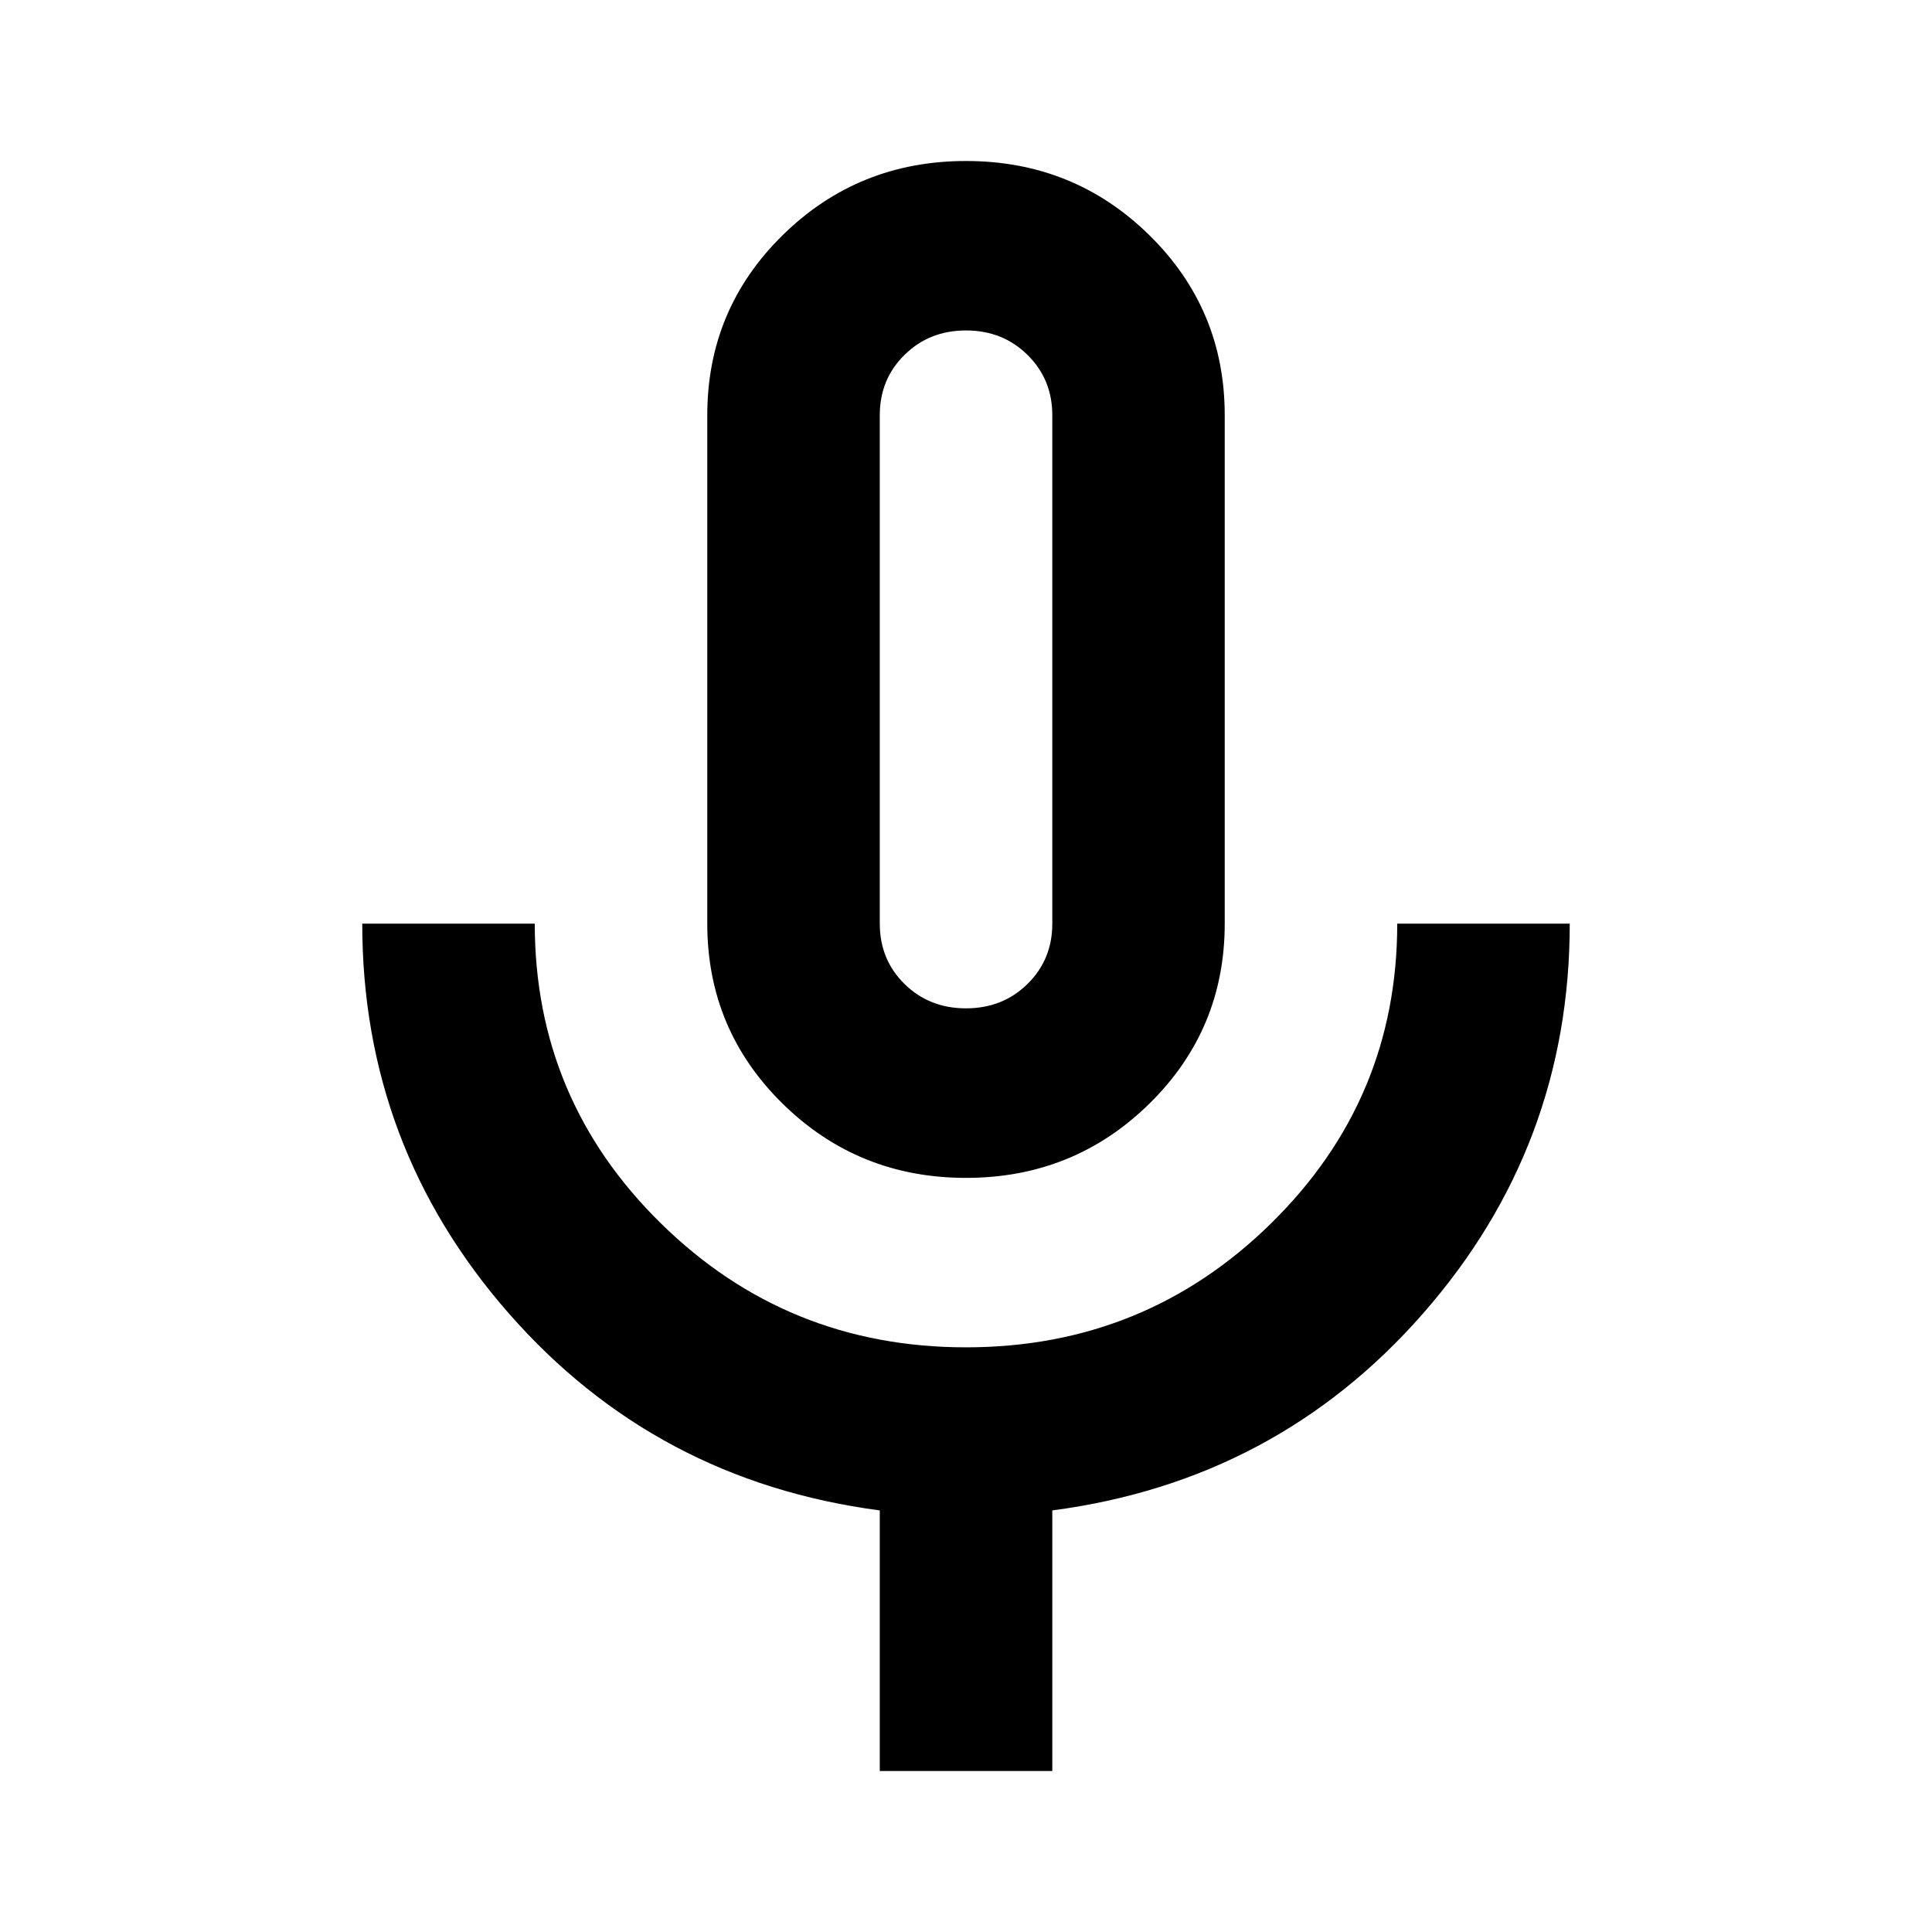
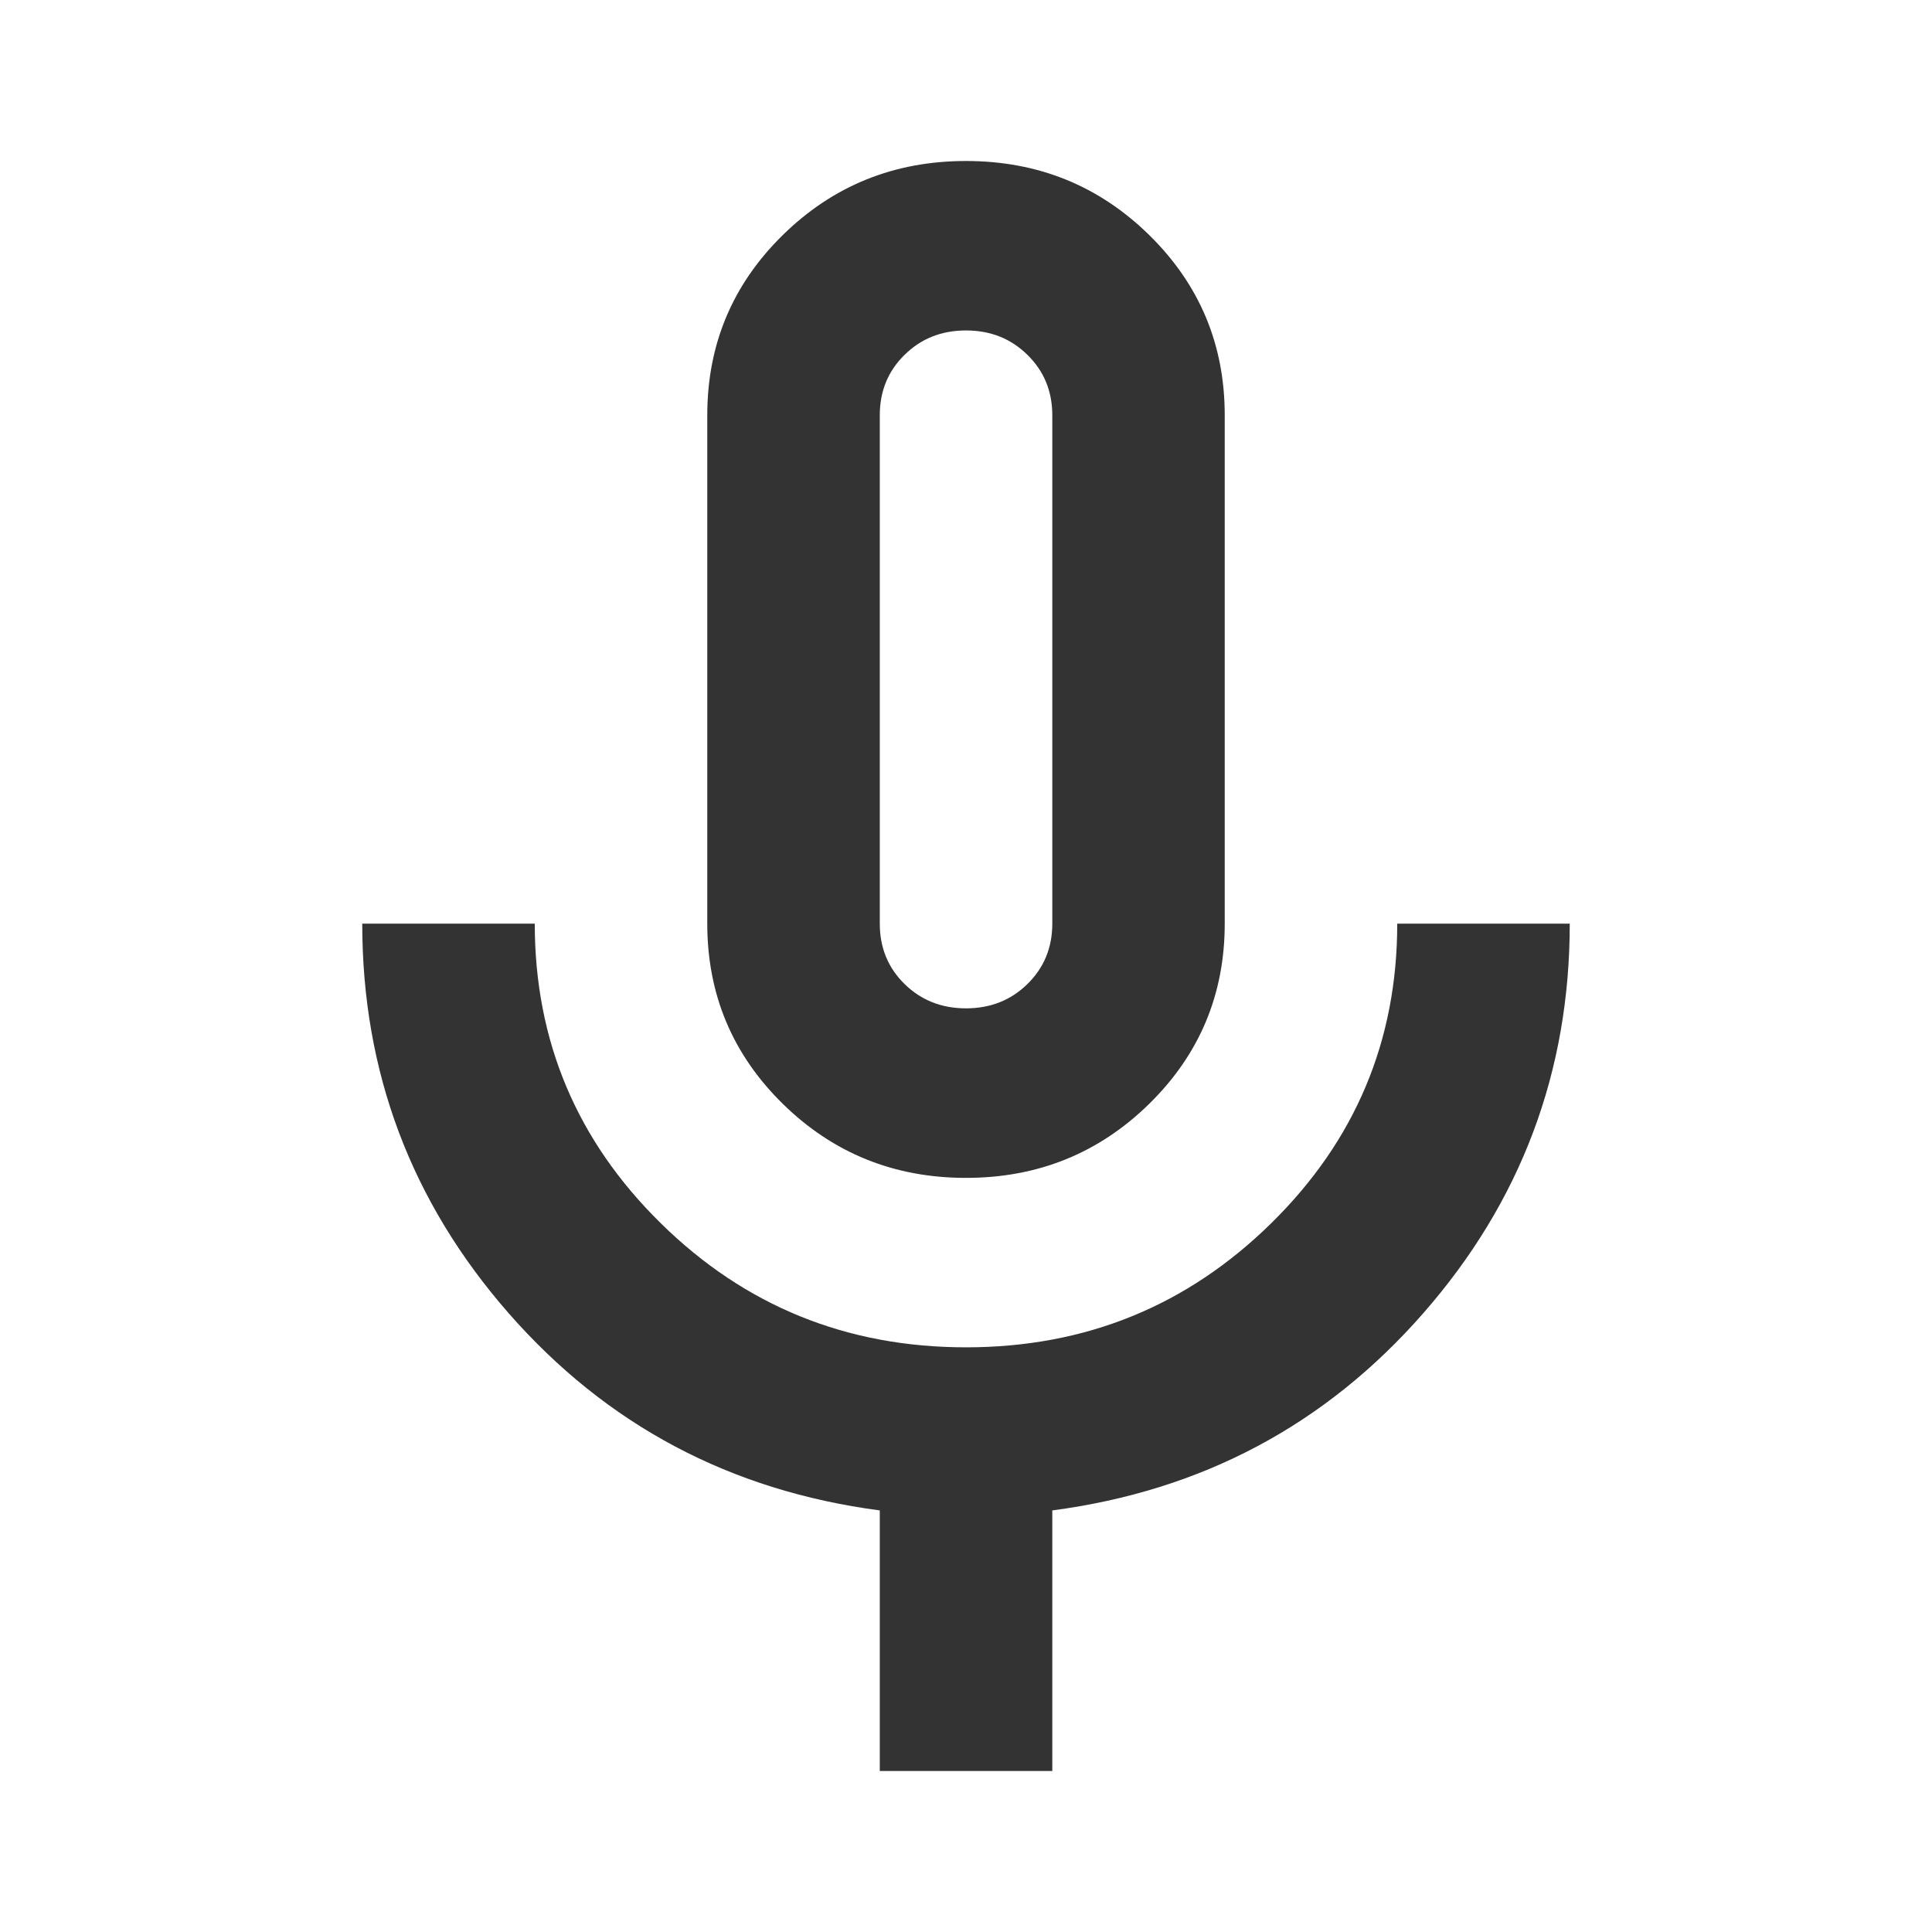
- <svg xmlns="http://www.w3.org/2000/svg" width="24" height="24" viewBox="0 0 24 24">
-   <path d="M12 14.632C11.107 14.632 10.348 14.325 9.723 13.711C9.098 13.097 8.786 12.351 8.786 11.474V5.158C8.786 4.281 9.098 3.535 9.723 2.921C10.348 2.307 11.107 2 12 2C12.893 2 13.652 2.307 14.277 2.921C14.902 3.535 15.214 4.281 15.214 5.158V11.474C15.214 12.351 14.902 13.097 14.277 13.711C13.652 14.325 12.893 14.632 12 14.632ZM10.929 22V18.763C9.071 18.518 7.536 17.702 6.321 16.316C5.107 14.93 4.5 13.316 4.5 11.474H6.643C6.643 12.93 7.165 14.171 8.21 15.197C9.254 16.224 10.518 16.737 12 16.737C13.482 16.737 14.745 16.224 15.79 15.197C16.835 14.171 17.357 12.93 17.357 11.474H19.5C19.5 13.316 18.893 14.93 17.678 16.316C16.464 17.702 14.929 18.518 13.072 18.763V22H10.929ZM12 12.526C12.304 12.526 12.558 12.425 12.763 12.224C12.969 12.022 13.072 11.772 13.072 11.474V5.158C13.072 4.86 12.969 4.61 12.763 4.408C12.558 4.206 12.304 4.105 12 4.105C11.696 4.105 11.442 4.206 11.237 4.408C11.031 4.61 10.929 4.86 10.929 5.158V11.474C10.929 11.772 11.031 12.022 11.237 12.224C11.442 12.425 11.696 12.526 12 12.526Z" fill="currentColor" />
+ <svg xmlns="http://www.w3.org/2000/svg" width="24" height="24" viewBox="0 0 24 24" fill="none">
+   <path d="M12 14.632C11.107 14.632 10.348 14.325 9.723 13.711C9.098 13.097 8.786 12.351 8.786 11.474V5.158C8.786 4.281 9.098 3.535 9.723 2.921C10.348 2.307 11.107 2 12 2C12.893 2 13.652 2.307 14.277 2.921C14.902 3.535 15.214 4.281 15.214 5.158V11.474C15.214 12.351 14.902 13.097 14.277 13.711C13.652 14.325 12.893 14.632 12 14.632ZM10.929 22V18.763C9.071 18.518 7.536 17.702 6.321 16.316C5.107 14.93 4.5 13.316 4.5 11.474H6.643C6.643 12.93 7.165 14.171 8.21 15.197C9.254 16.224 10.518 16.737 12 16.737C13.482 16.737 14.745 16.224 15.79 15.197C16.835 14.171 17.357 12.93 17.357 11.474H19.5C19.5 13.316 18.893 14.93 17.678 16.316C16.464 17.702 14.929 18.518 13.072 18.763V22H10.929ZM12 12.526C12.304 12.526 12.558 12.425 12.763 12.224C12.969 12.022 13.072 11.772 13.072 11.474V5.158C13.072 4.86 12.969 4.61 12.763 4.408C12.558 4.206 12.304 4.105 12 4.105C11.696 4.105 11.442 4.206 11.237 4.408C11.031 4.61 10.929 4.86 10.929 5.158V11.474C10.929 11.772 11.031 12.022 11.237 12.224C11.442 12.425 11.696 12.526 12 12.526Z" fill="#333333" />
</svg>
